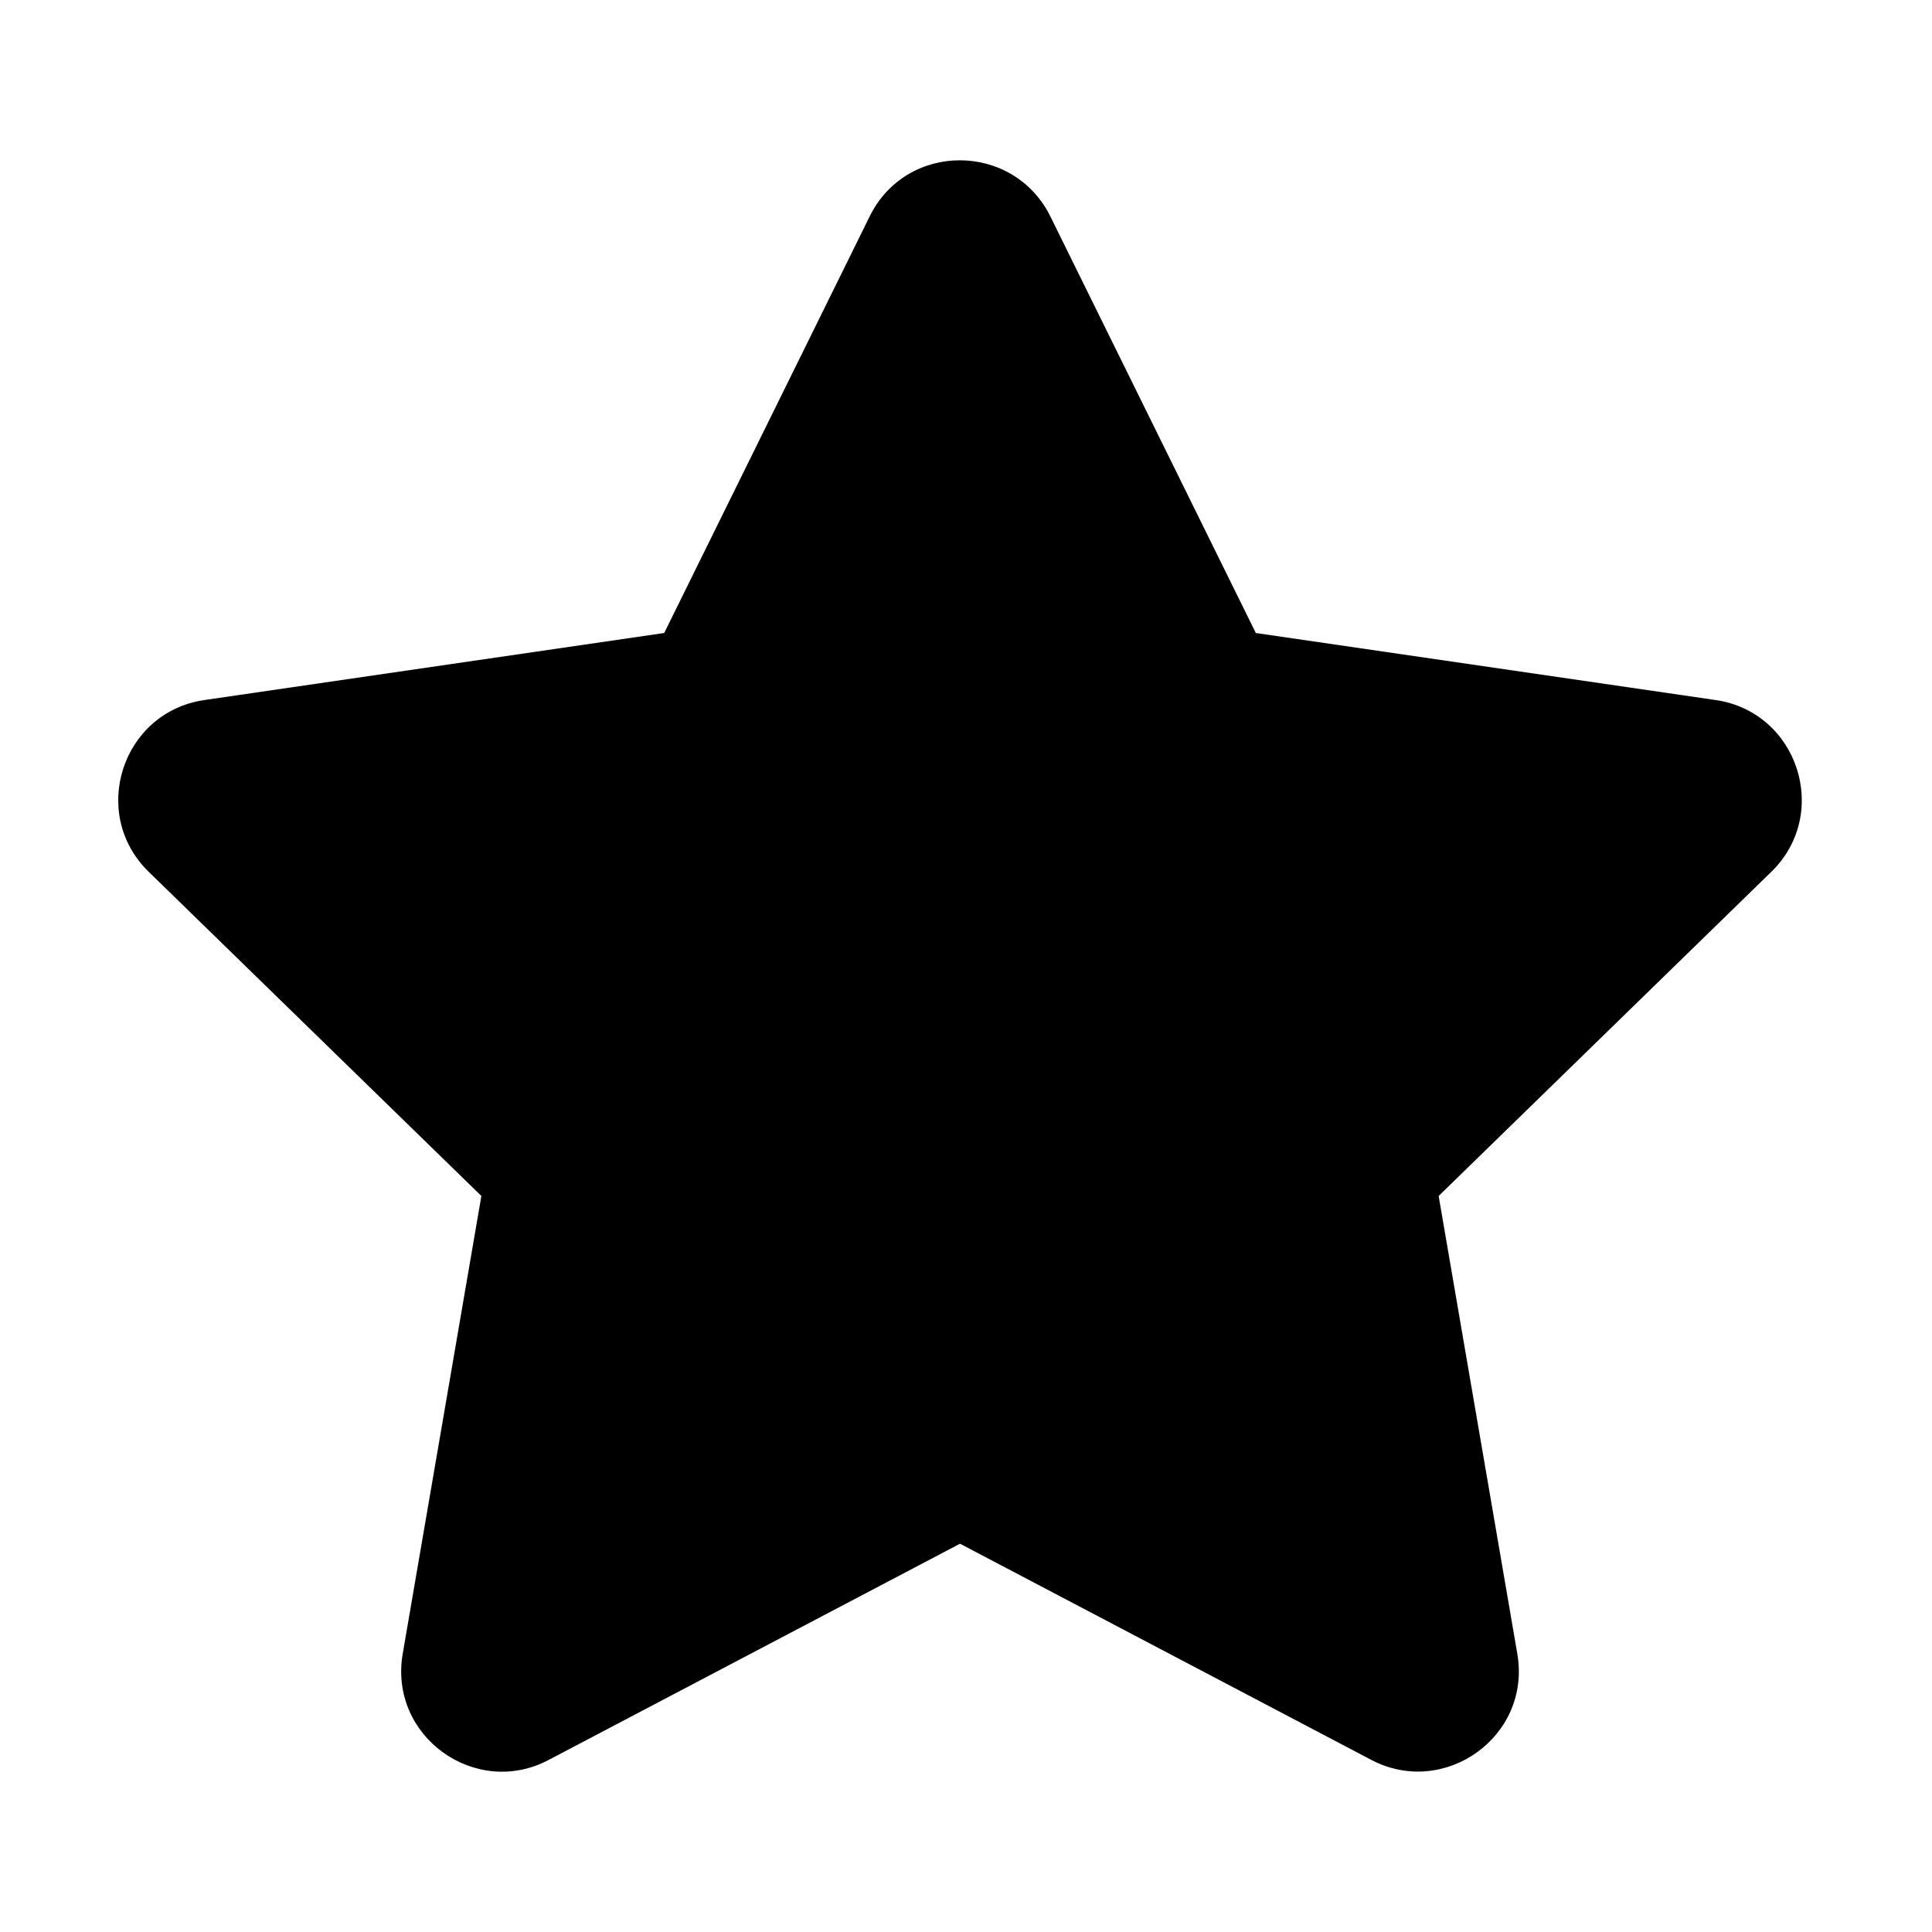
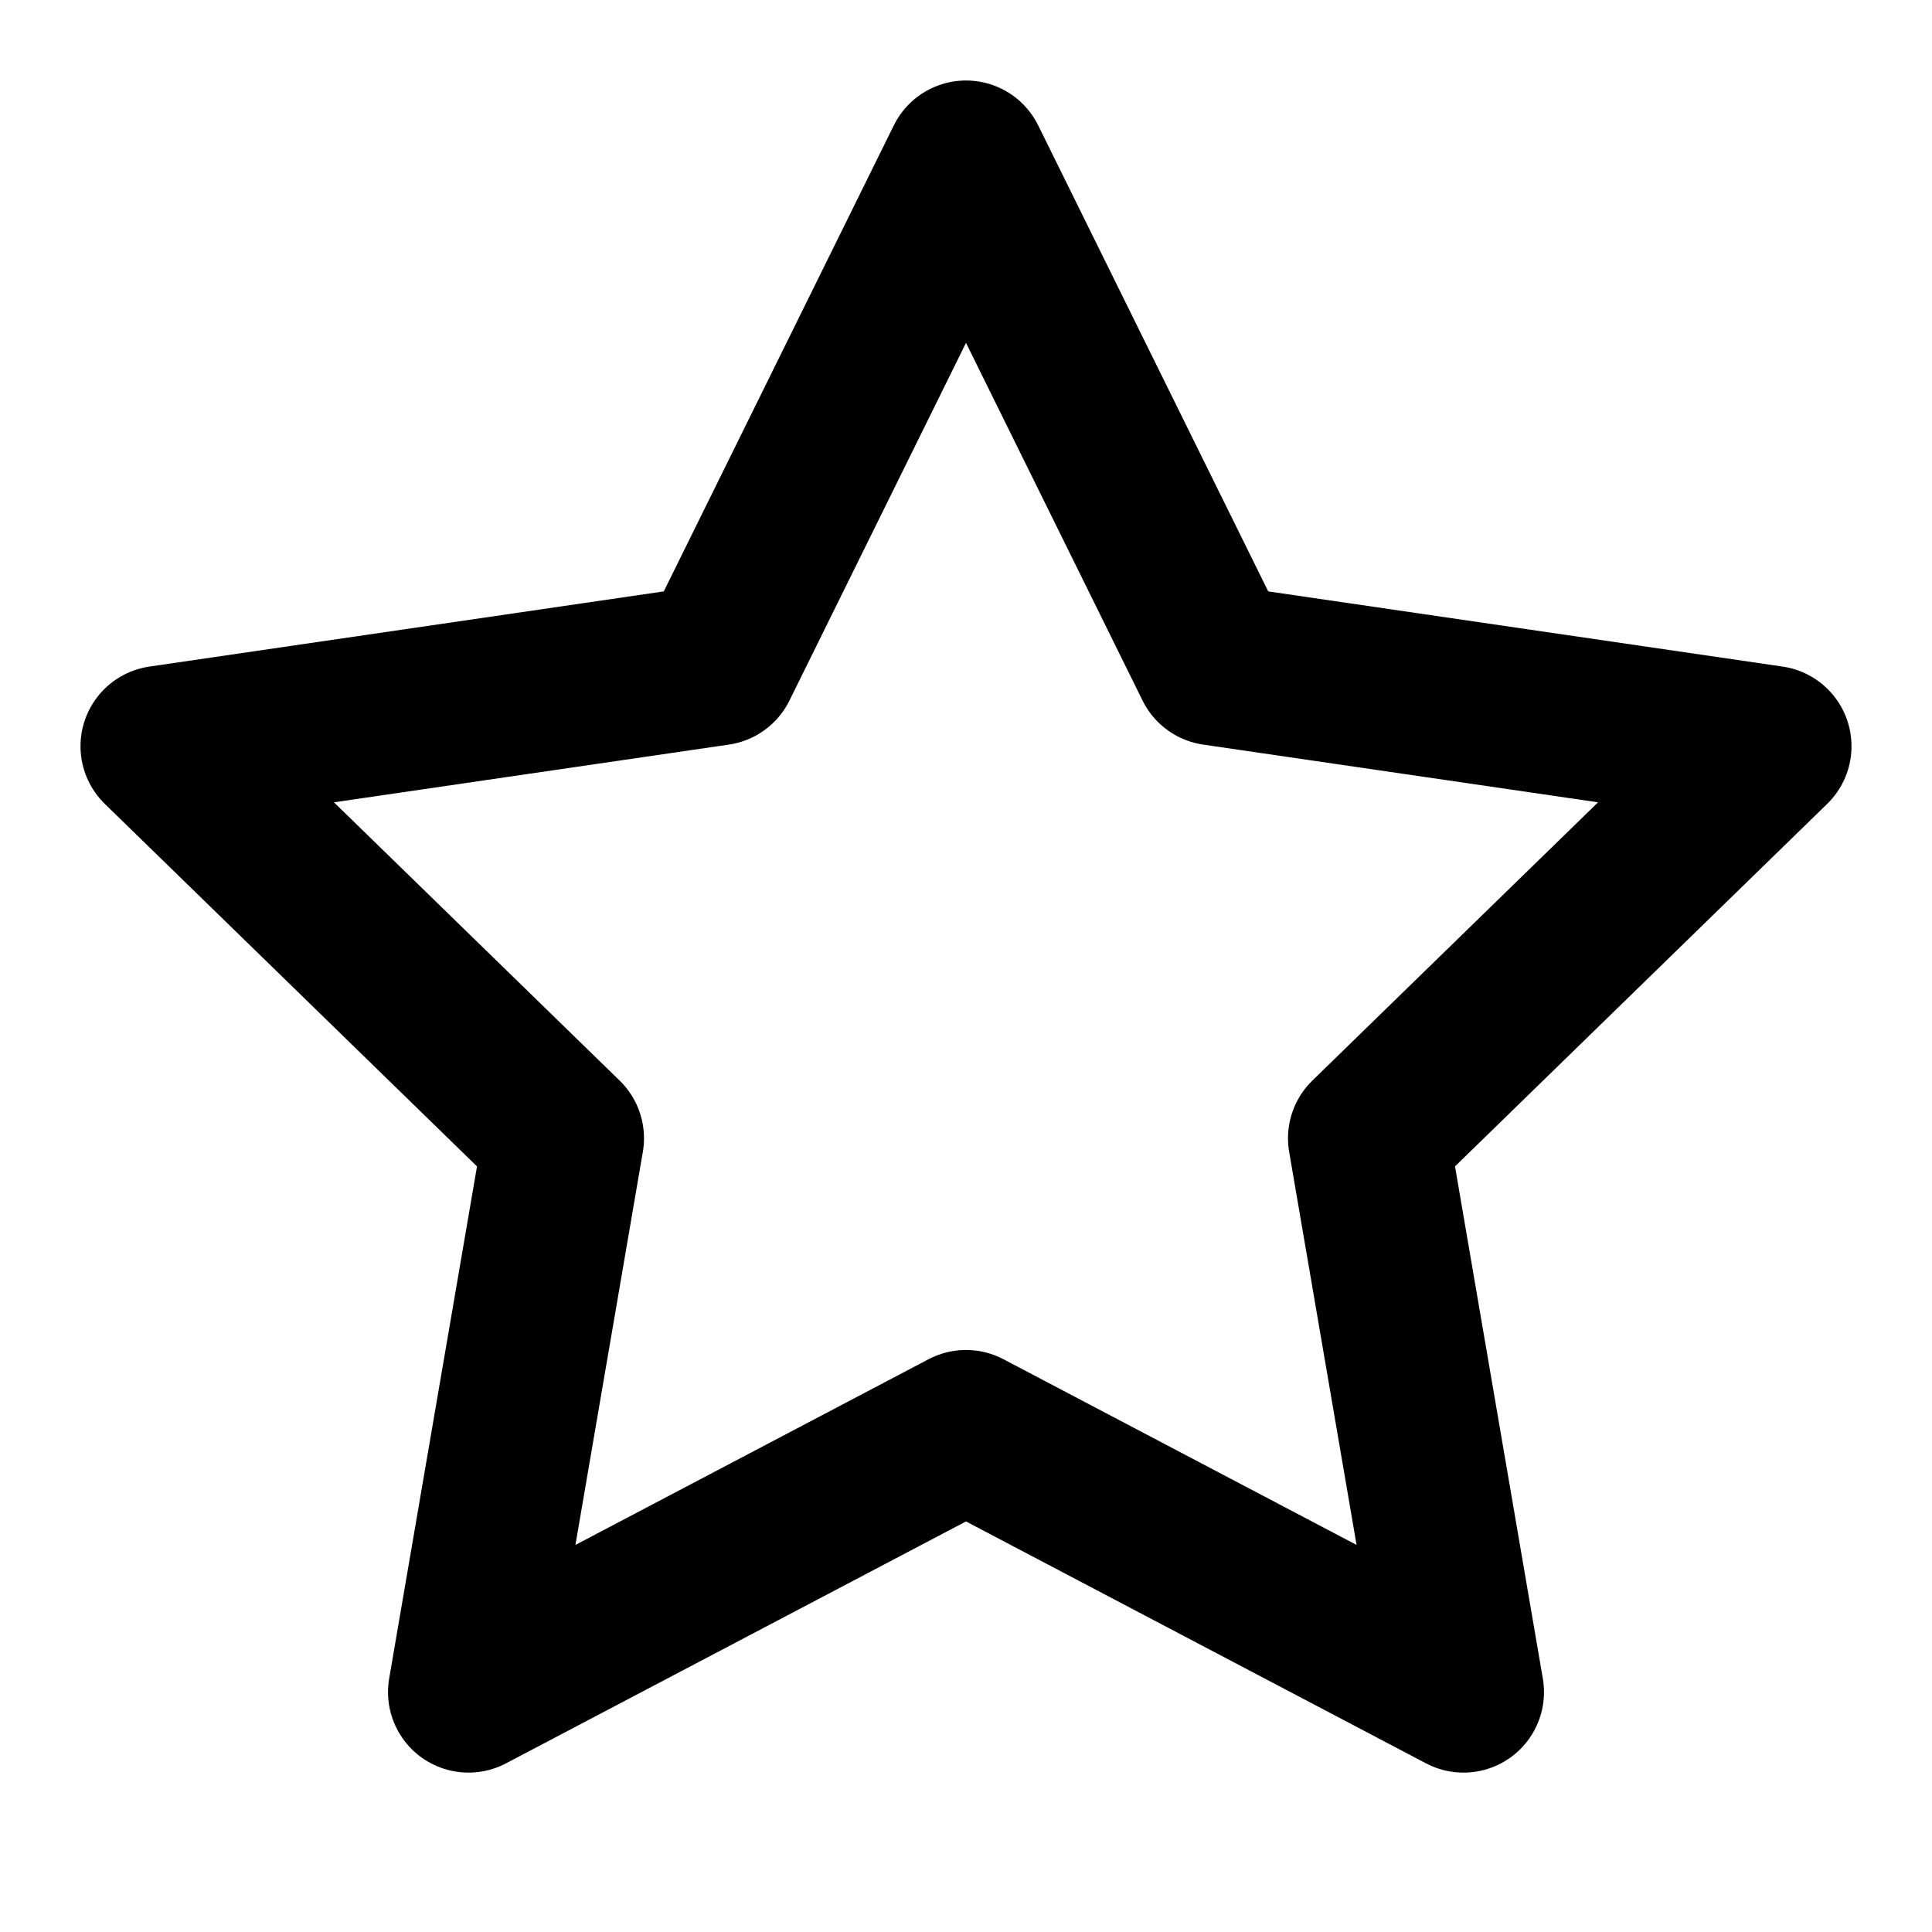
- <svg xmlns="http://www.w3.org/2000/svg" viewBox="0 0 1151 1024" fill="currentColor" height="1em" width="1em">
-   <path d="M518.127 65.395L395.705 313.614 121.801 353.547c-49.119 7.124-68.804 67.679-33.183 102.362l198.163 193.101-46.869 272.779c-8.436 49.306 43.495 86.239 86.989 63.18L571.933 856.172l245.032 128.797c43.495 22.872 95.426-13.873 86.989-63.18l-46.869-272.779 198.163-193.101c35.621-34.683 15.936-95.238-33.183-102.362L748.161 313.614 625.739 65.395c-21.935-44.245-85.489-44.807-107.612 0z" fill="" />
+ <svg xmlns="http://www.w3.org/2000/svg" width="24" height="24" viewBox="0 0 24 24" fill="none" stroke="currentColor" stroke-width="2" stroke-linecap="round" stroke-linejoin="round">
+   <polygon points="12 2 15.09 8.26 22 9.27 17 14.14 18.18 21.02 12 17.77 5.82 21.02 7 14.14 2 9.27 8.91 8.26 12 2" />
</svg>
